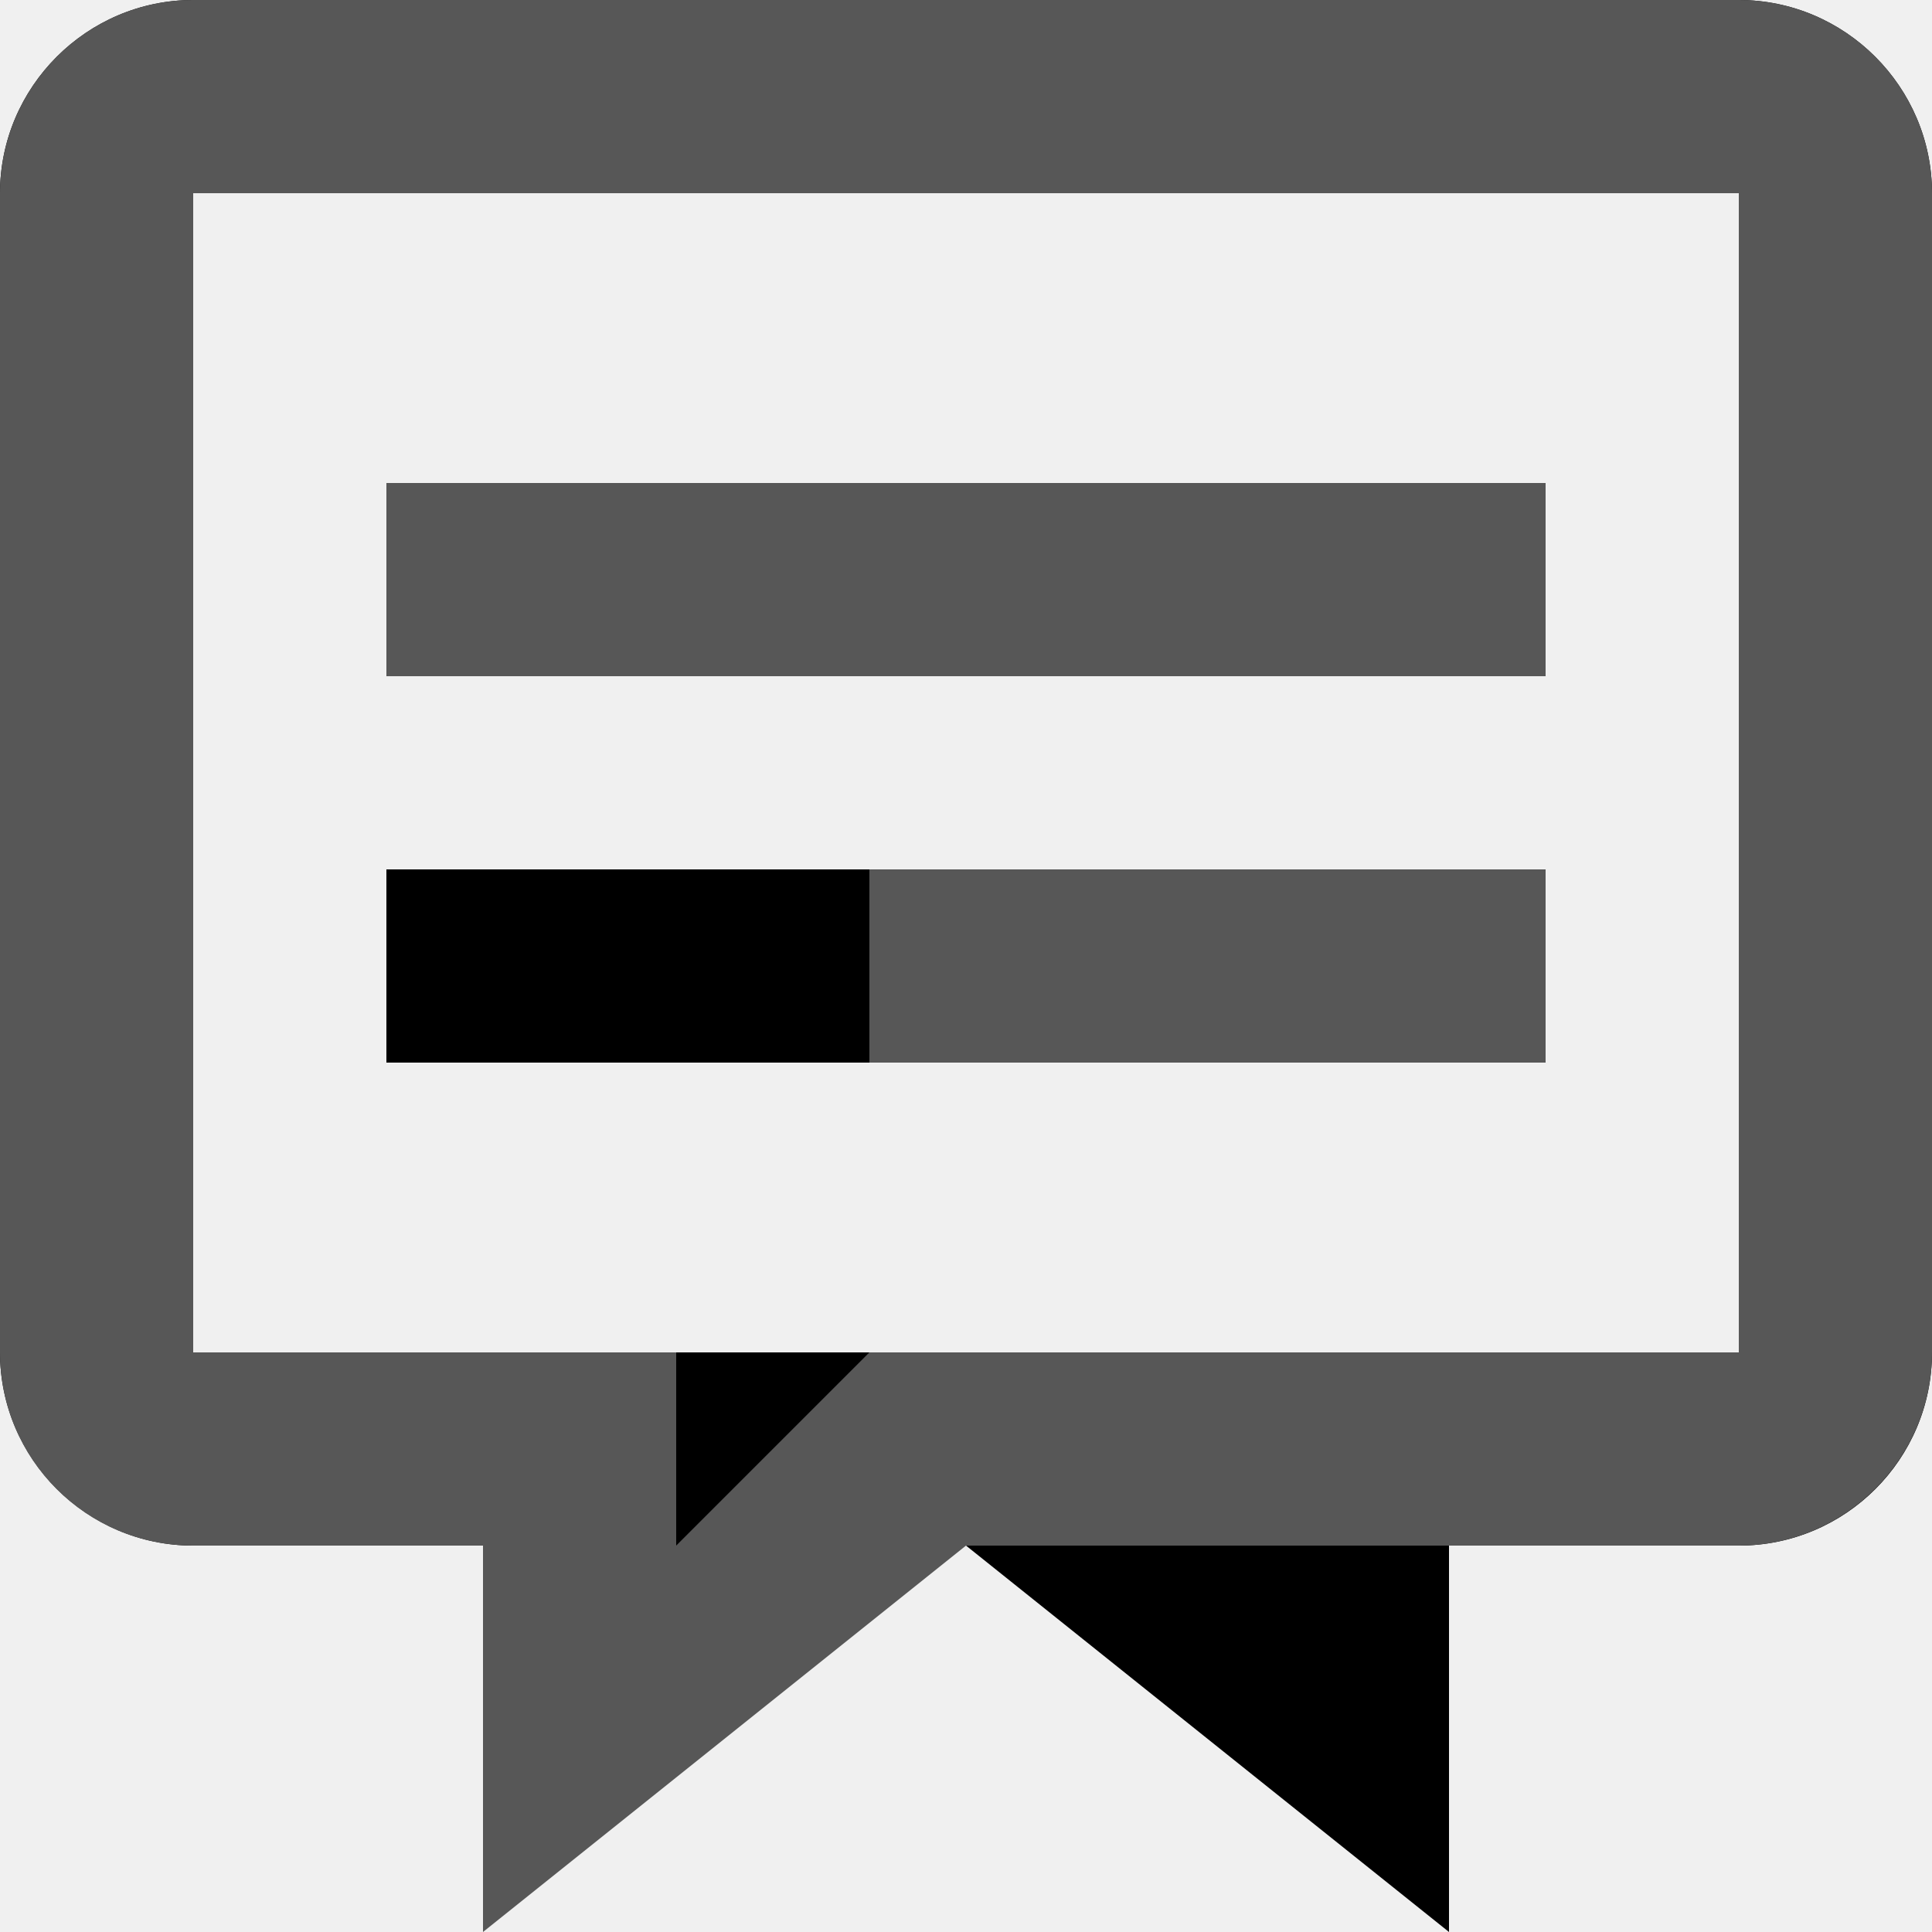
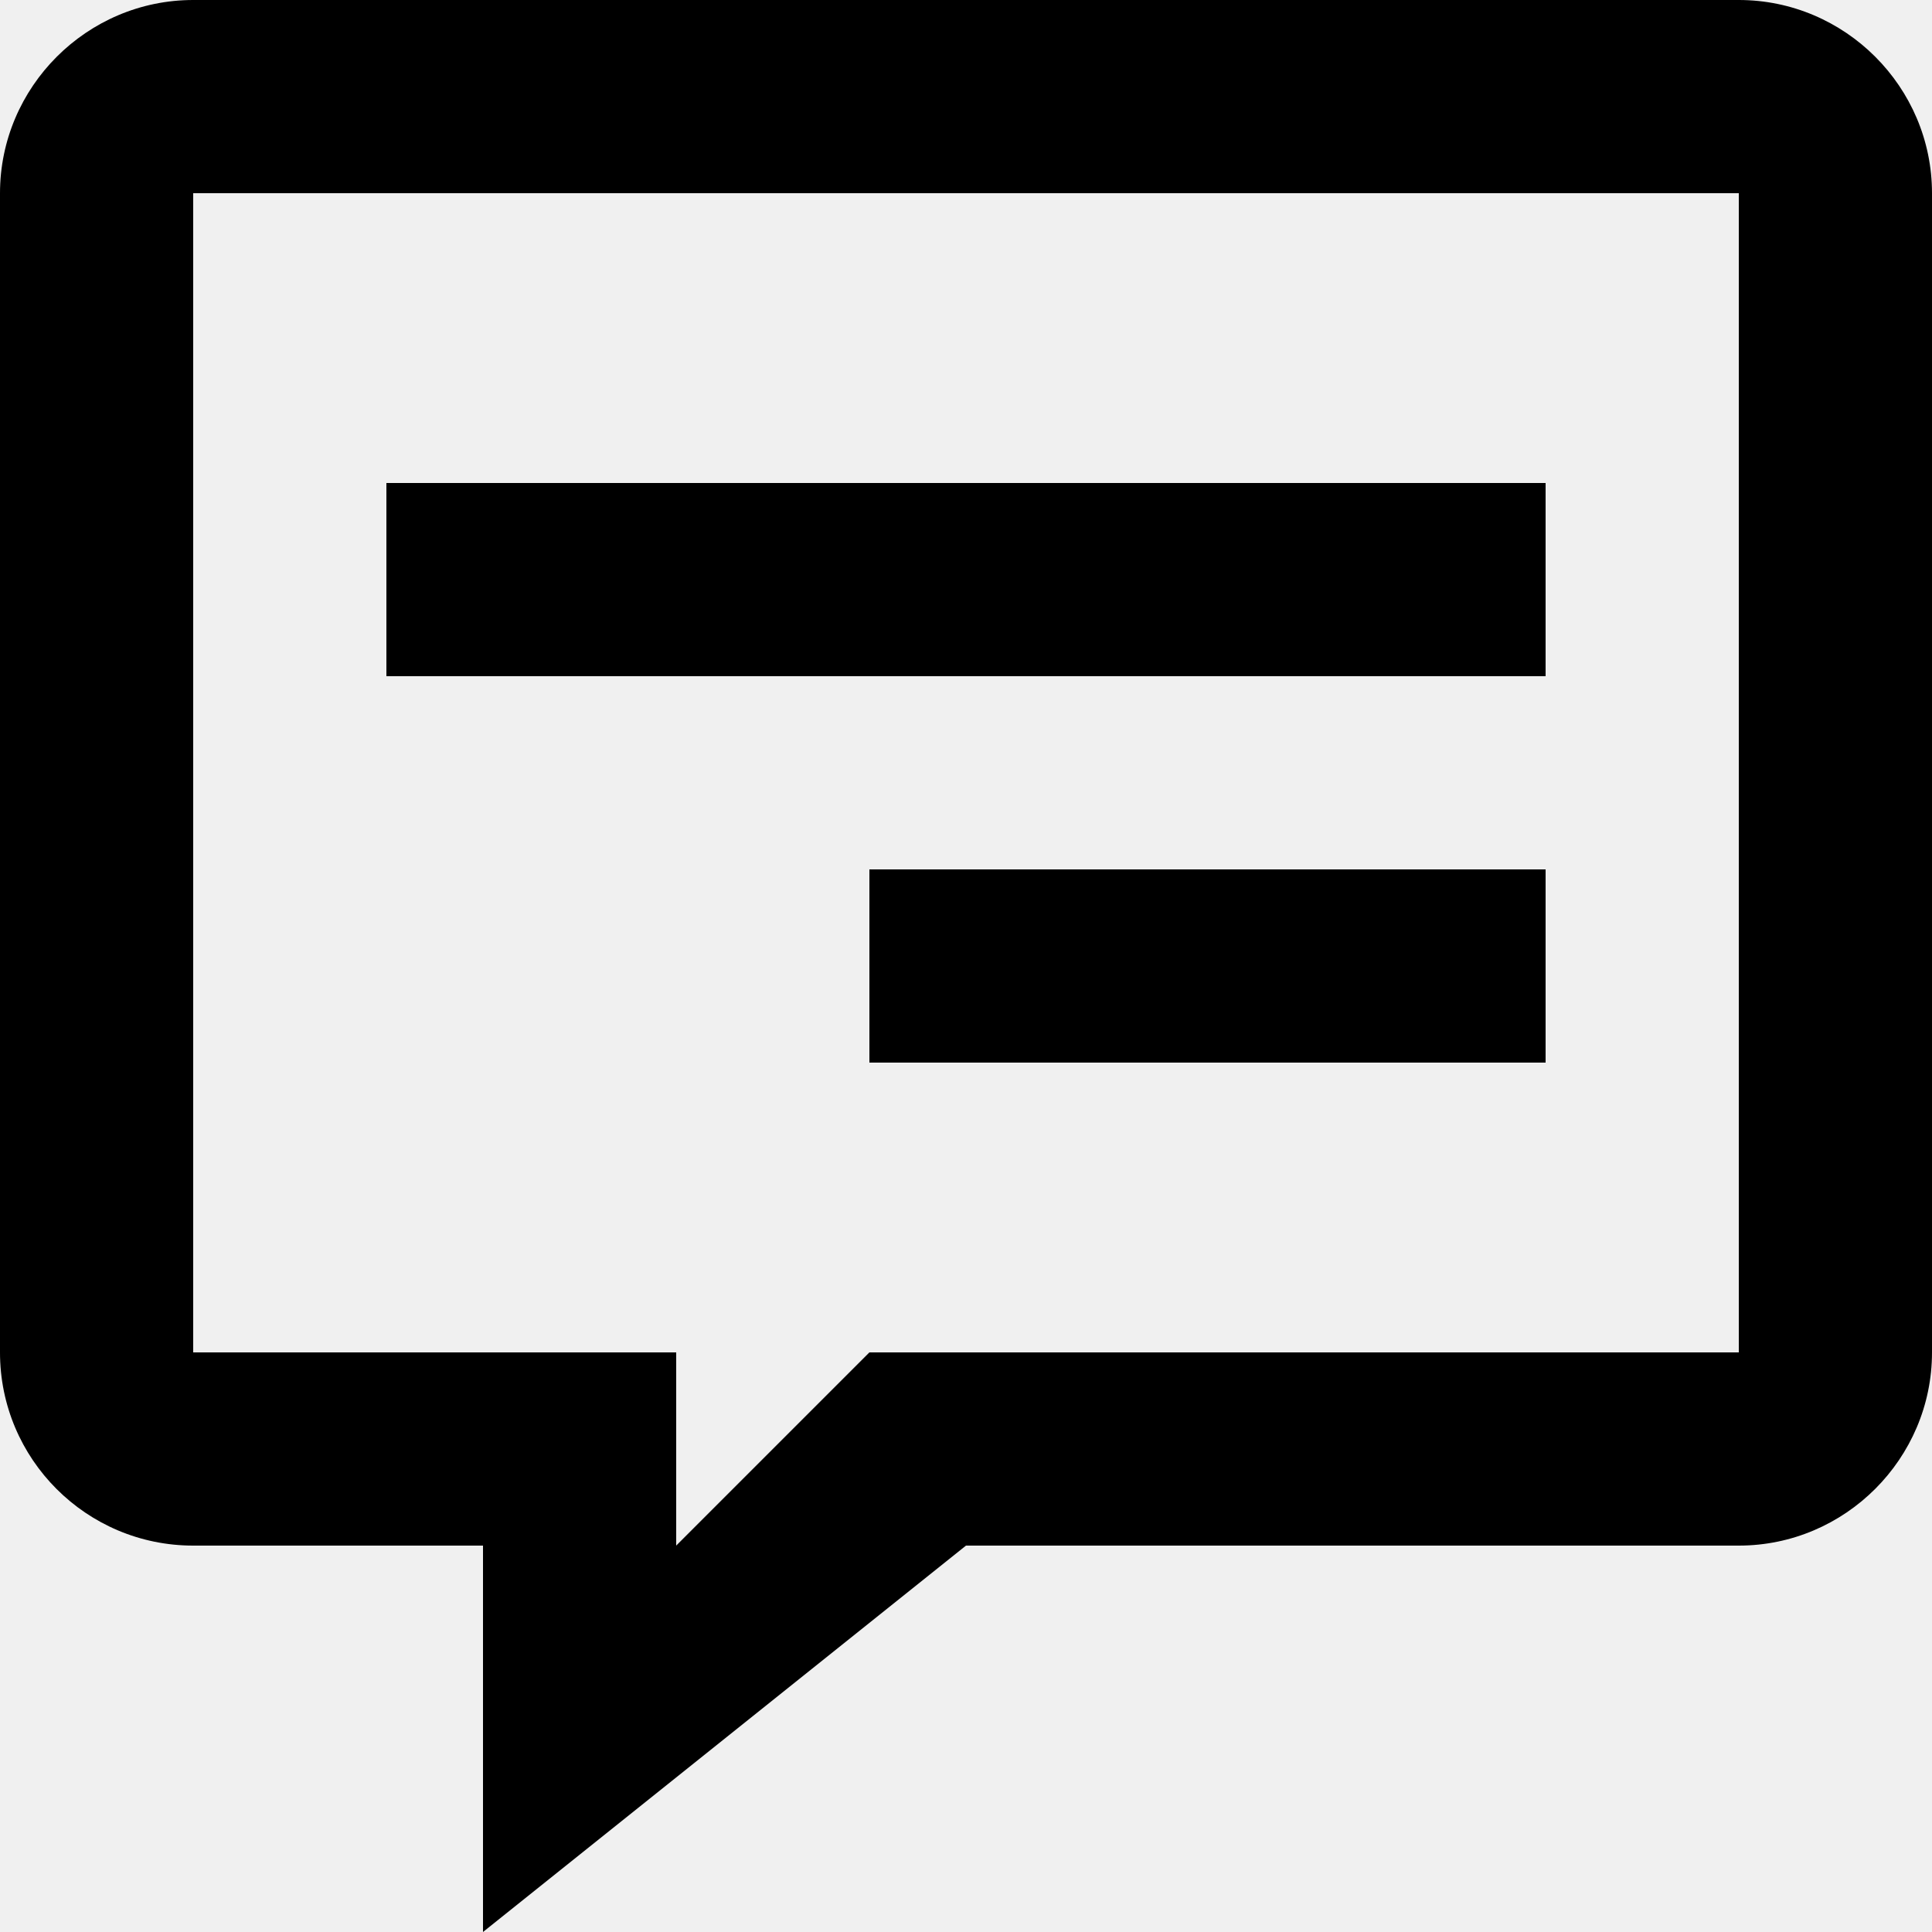
- <svg xmlns="http://www.w3.org/2000/svg" xmlns:xlink="http://www.w3.org/1999/xlink" width="20px" height="20px" viewBox="0 0 20 20" version="1.1">
-   <defs>
-     <path d="M18,0 L2,0 C0.9,0 0,0.9 0,2 L0,14 C1.3527075e-16,15.105 0.895,16 2,16 L5,16 L5,16 L5,20 L10,16 L18,16 C19.1,16 20,15.1 20,14 L20,2 C20,0.9 19.1,0 18,0 Z M18,14 L9,14 L7,16 L7,14 L2,14 L2,2 L18,2 L18,14 Z M9,9 L16,9 L16,11 L9,11 L9,9 Z M4,5 L16,5 L16,7 L4,7 L4,5 Z" id="path-1" />
-   </defs>
-   <g id="ASSETIT" stroke="none" stroke-width="1" fill="none" fill-rule="evenodd">
-     <g id="ASSETIT---IKONIT" transform="translate(-289, -196)">
-       <g id="Ikonit/Kommentit" transform="translate(289, 196)">
-         <g>
-           <mask id="mask-2" fill="white">
-             <use xlink:href="#path-1" />
-           </mask>
-           <use id="Mask" fill="#000000" fill-rule="nonzero" transform="translate(10, 10) scale(-1, 1) translate(-10, -10) " xlink:href="#path-1" />
-           <g id="Värit/Tumma-harmaa" mask="url(#mask-2)" fill="#575757">
-             <g transform="translate(10, 10) scale(-1, 1) translate(-10, -10) " id="Rectangle">
-               <rect x="0" y="0" width="20" height="20" />
-             </g>
-           </g>
-         </g>
-       </g>
-     </g>
-   </g>
+ <svg xmlns="http://www.w3.org/2000/svg" width="20" height="20">
+   <path d="M18 0H2C.9 0 0 .9 0 2v12a2 2 0 002 2h3v4l5-4h8c1.1 0 2-.9 2-2V2c0-1.1-.9-2-2-2zm0 14H9l-2 2v-2H2V2h16v12zM9 9h7v2H9V9zM4 5h12v2H4V5z" />
</svg>
